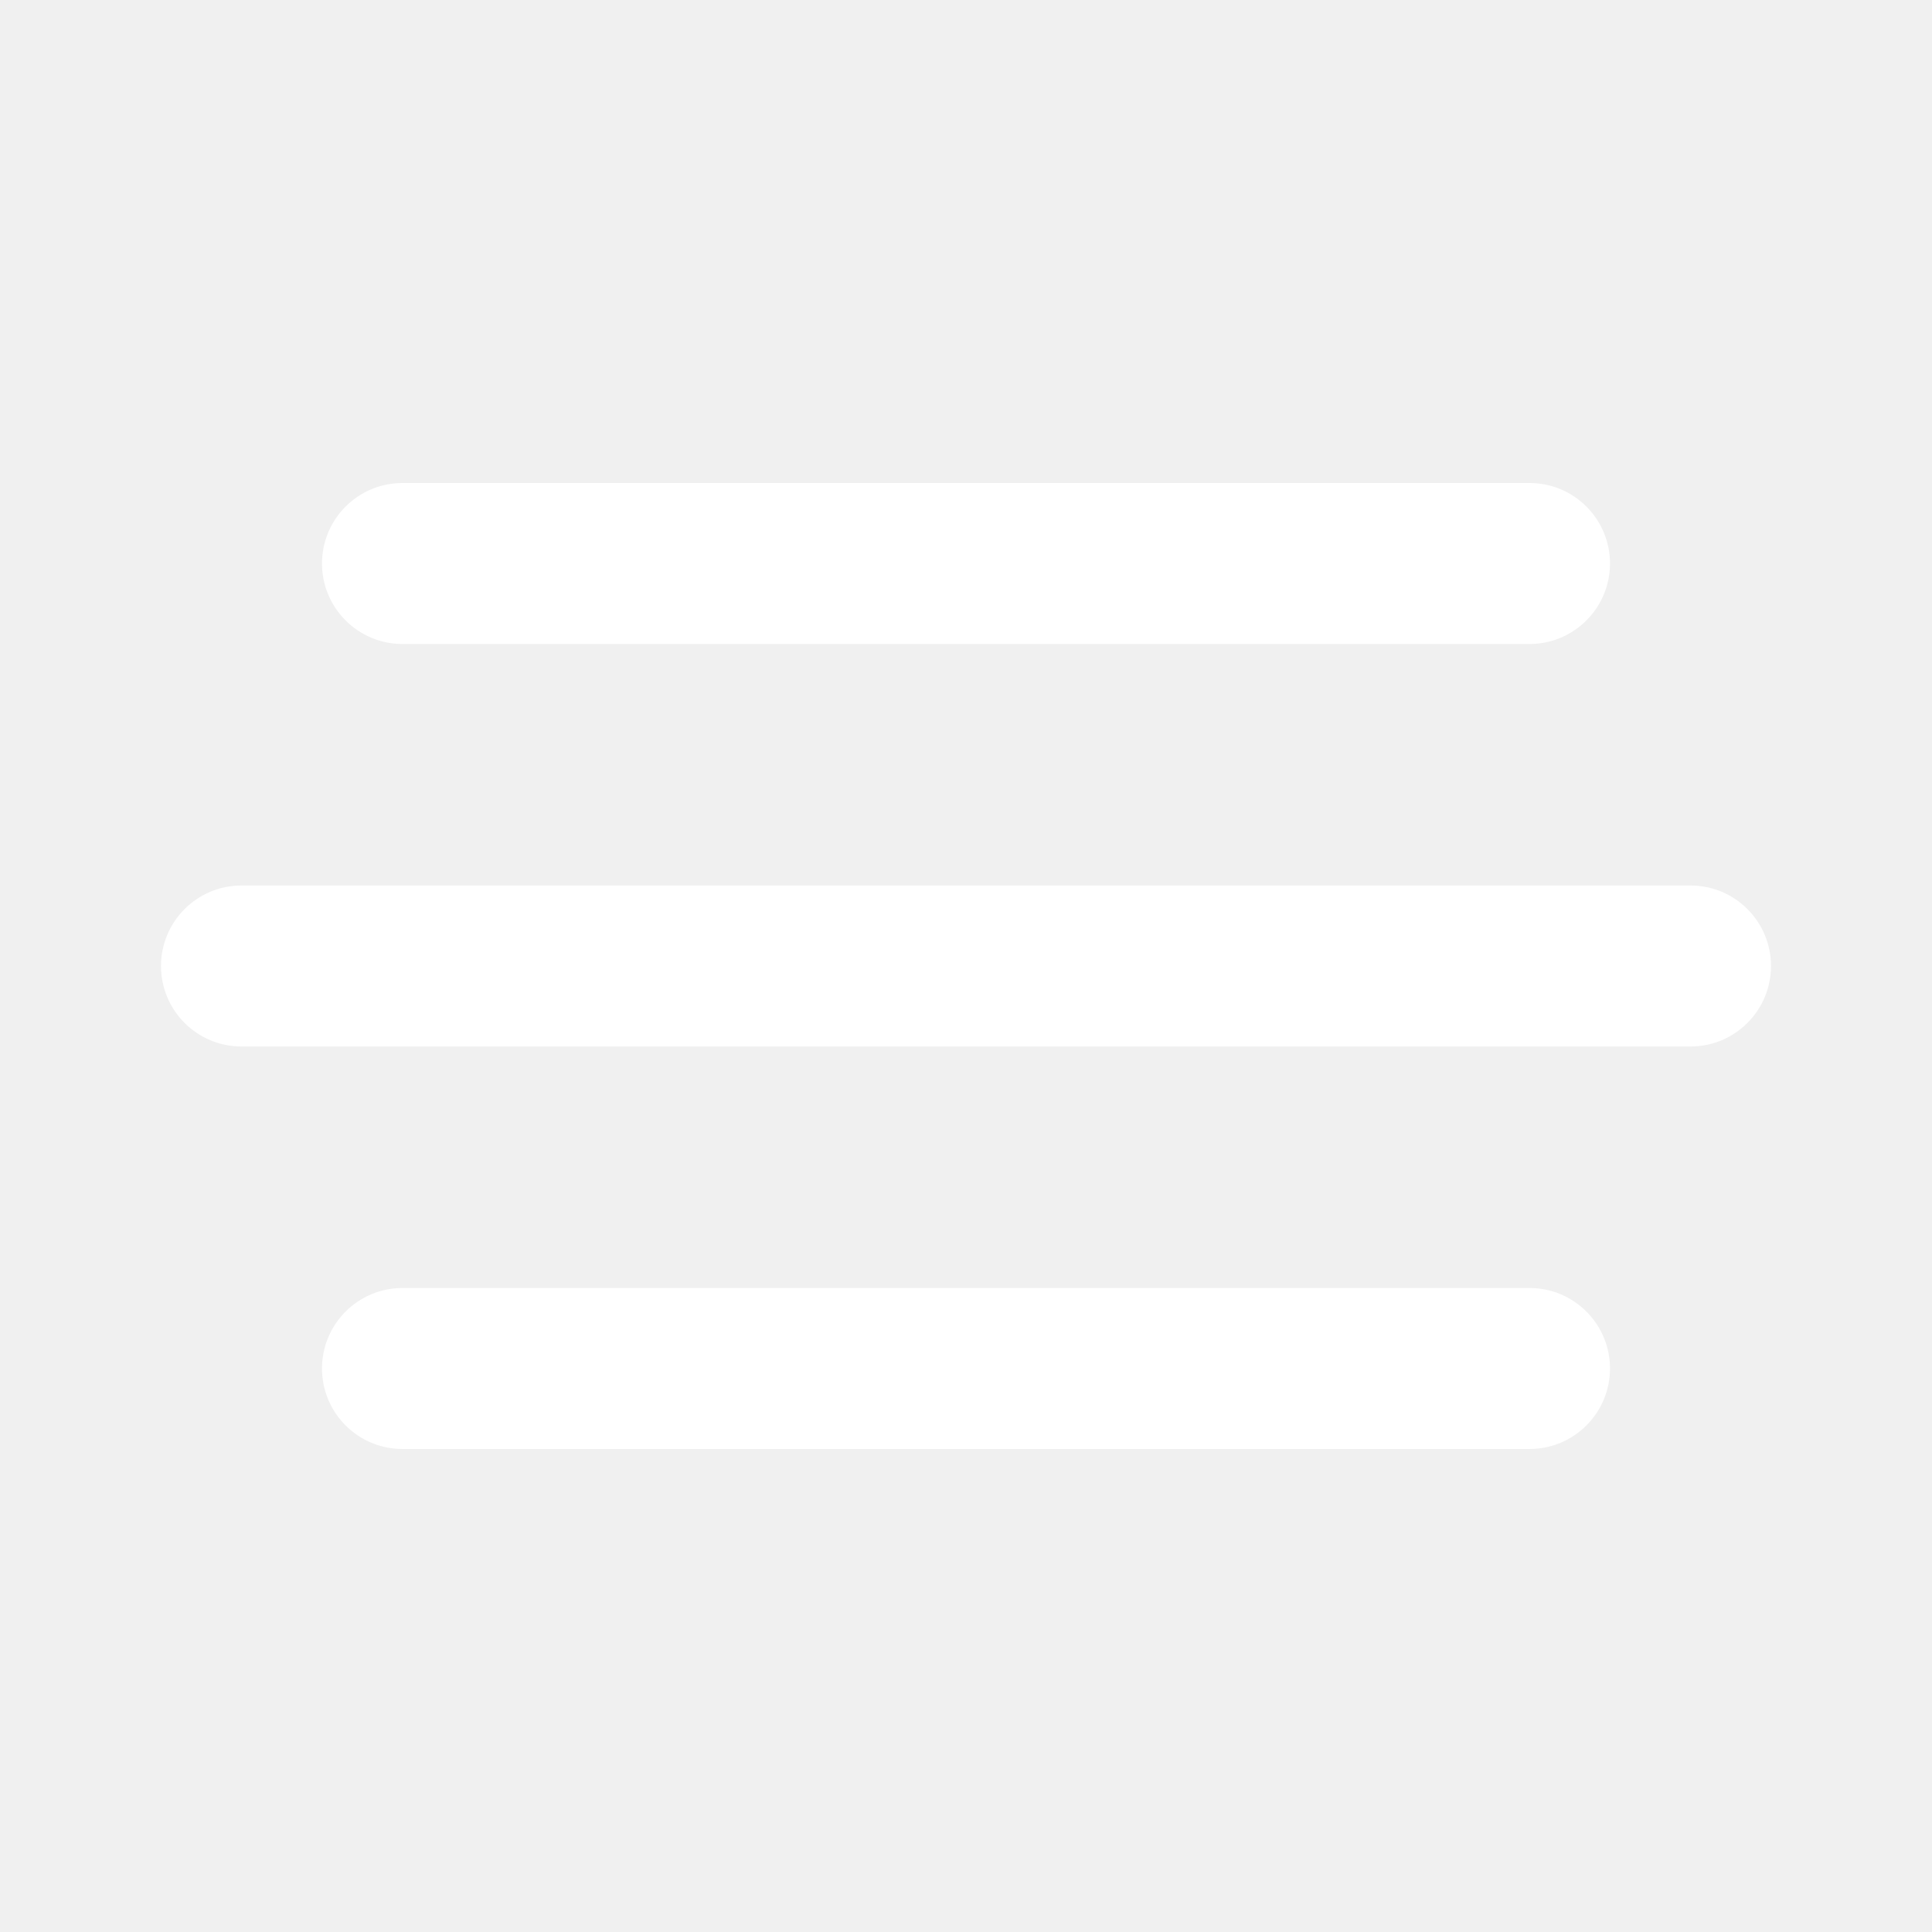
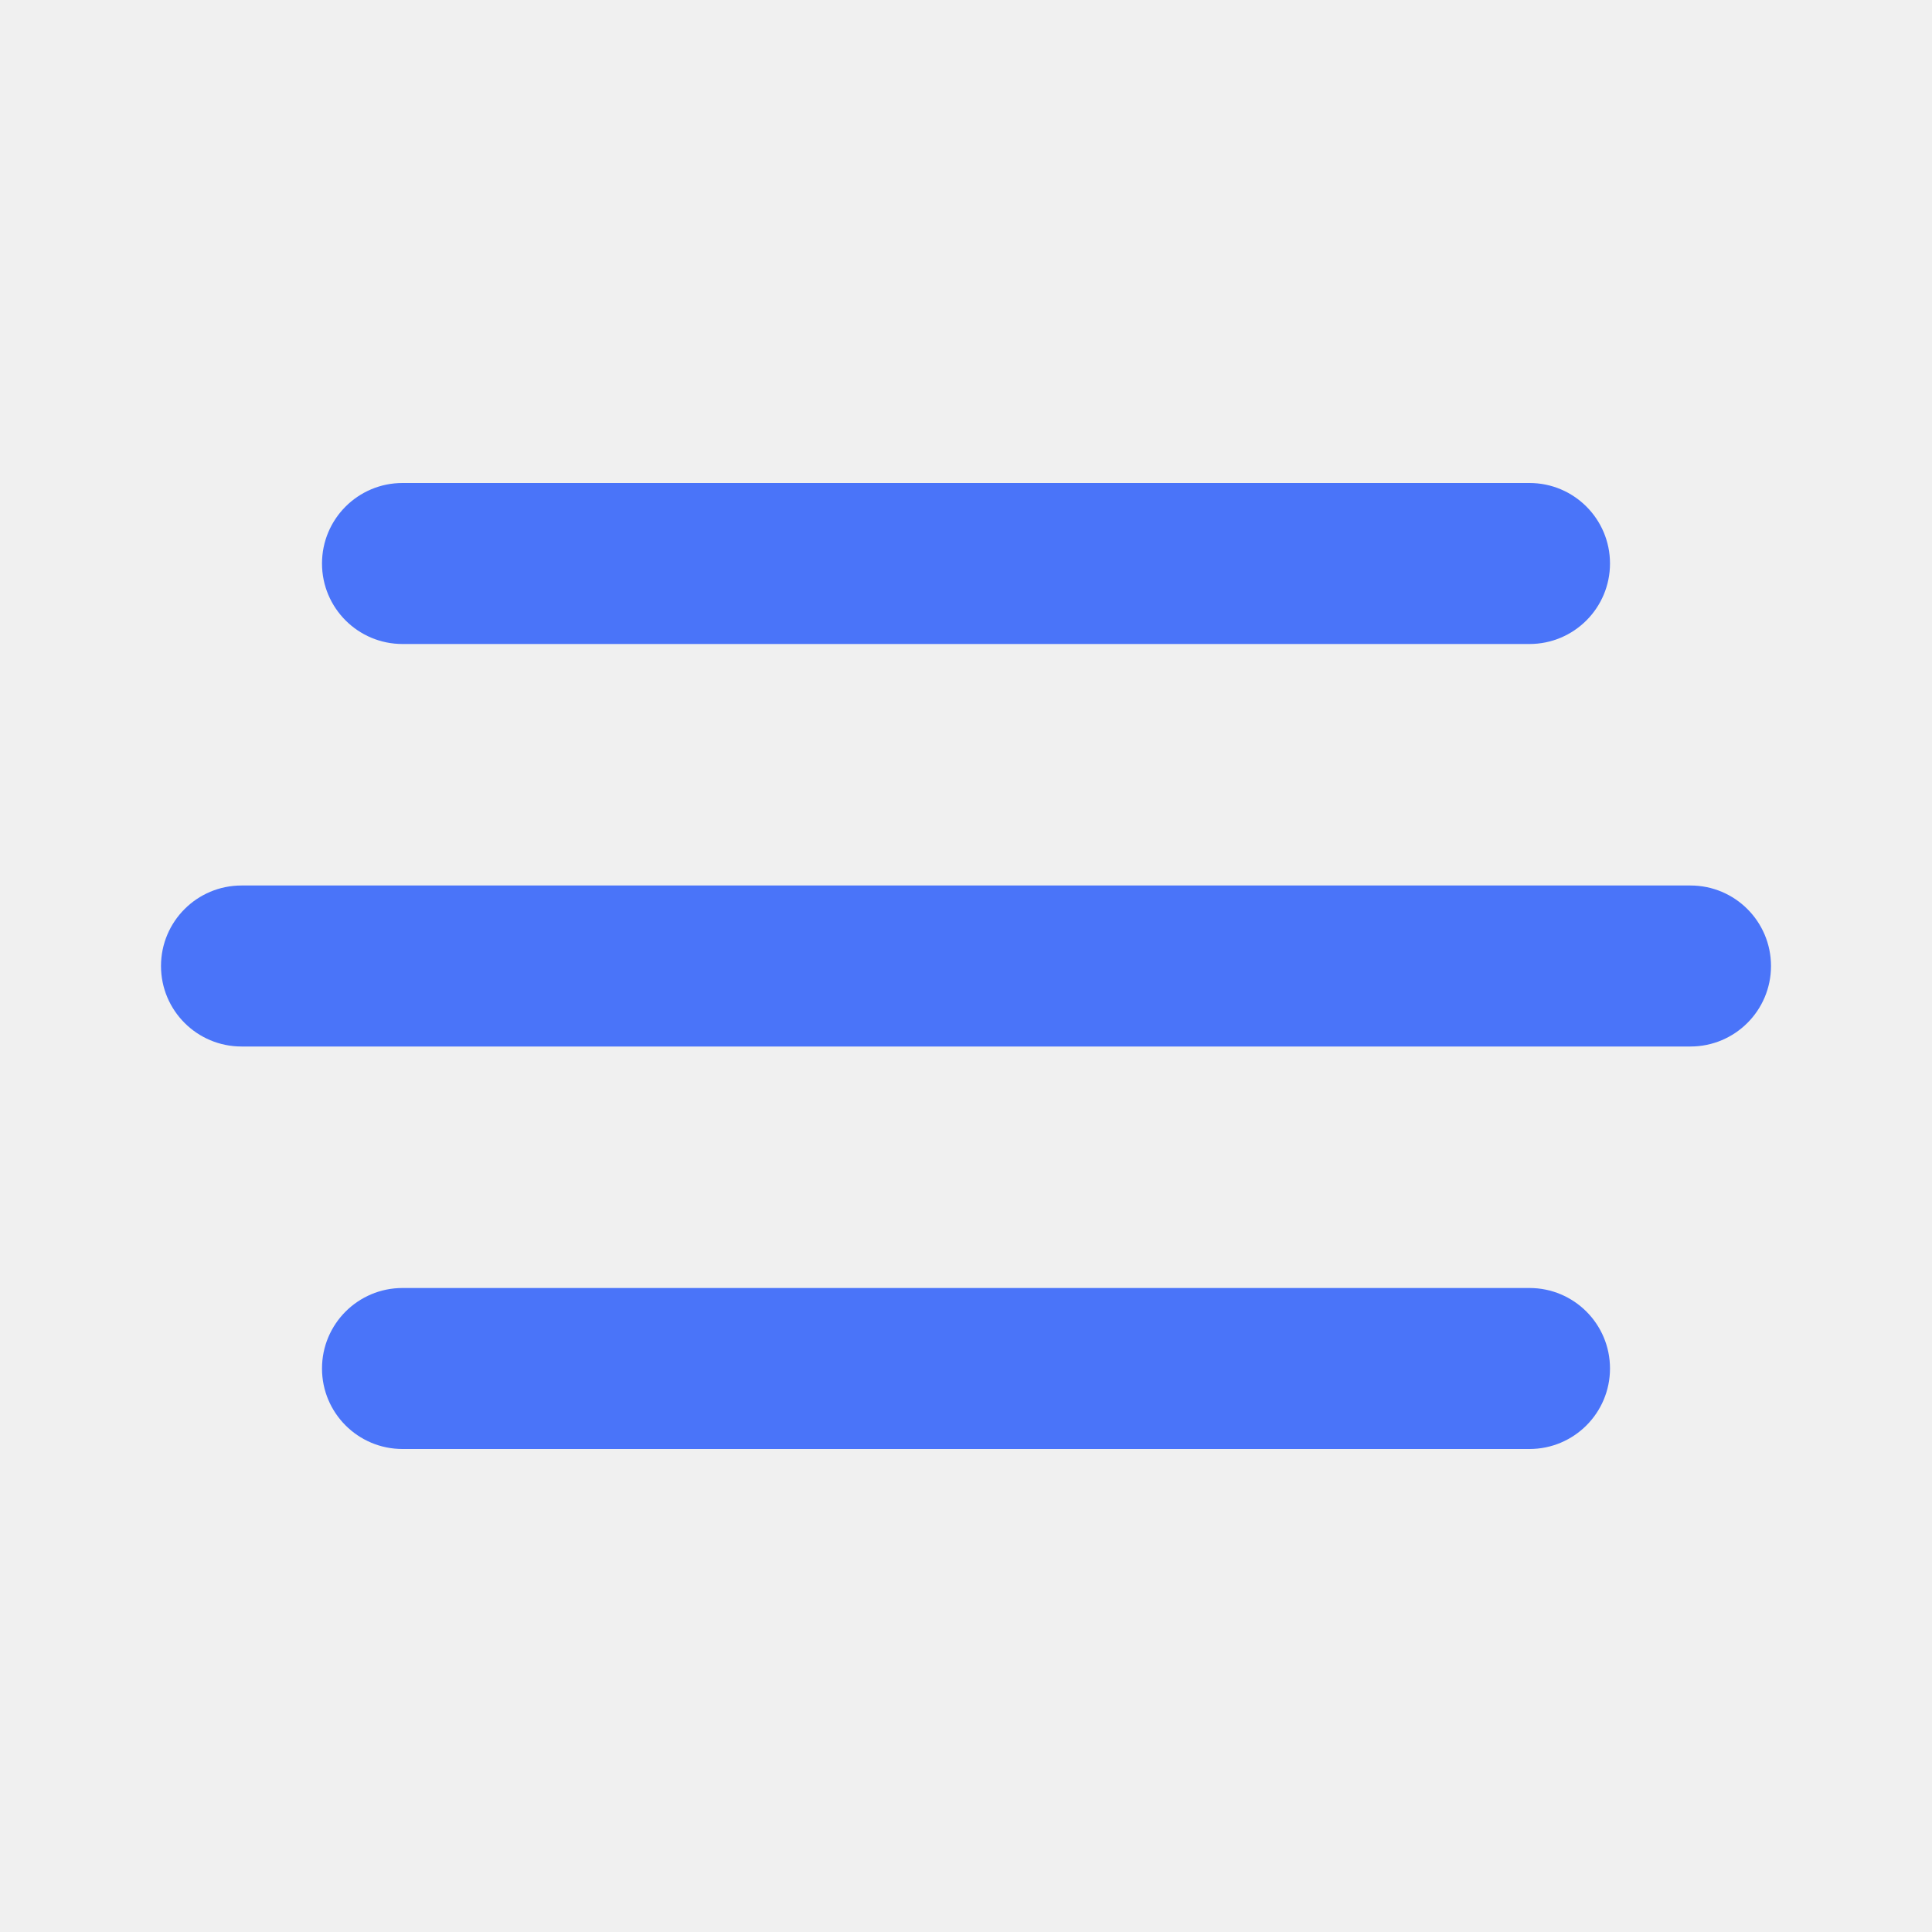
<svg xmlns="http://www.w3.org/2000/svg" viewBox="0 0 24 24" width="40px" height="40px">
-   <path fill="#FFFFFF" d="M5,8H19a1,1,0,0,0,0-2H5A1,1,0,0,0,5,8Zm16,3H3a1,1,0,0,0,0,2H21a1,1,0,0,0,0-2Zm-2,5H5a1,1,0,0,0,0,2H19a1,1,0,0,0,0-2Z" />
+   <path fill="#4A74F9" d="M5,8H19a1,1,0,0,0,0-2H5A1,1,0,0,0,5,8Zm16,3H3a1,1,0,0,0,0,2H21a1,1,0,0,0,0-2Zm-2,5H5a1,1,0,0,0,0,2H19a1,1,0,0,0,0-2Z" />
</svg>
